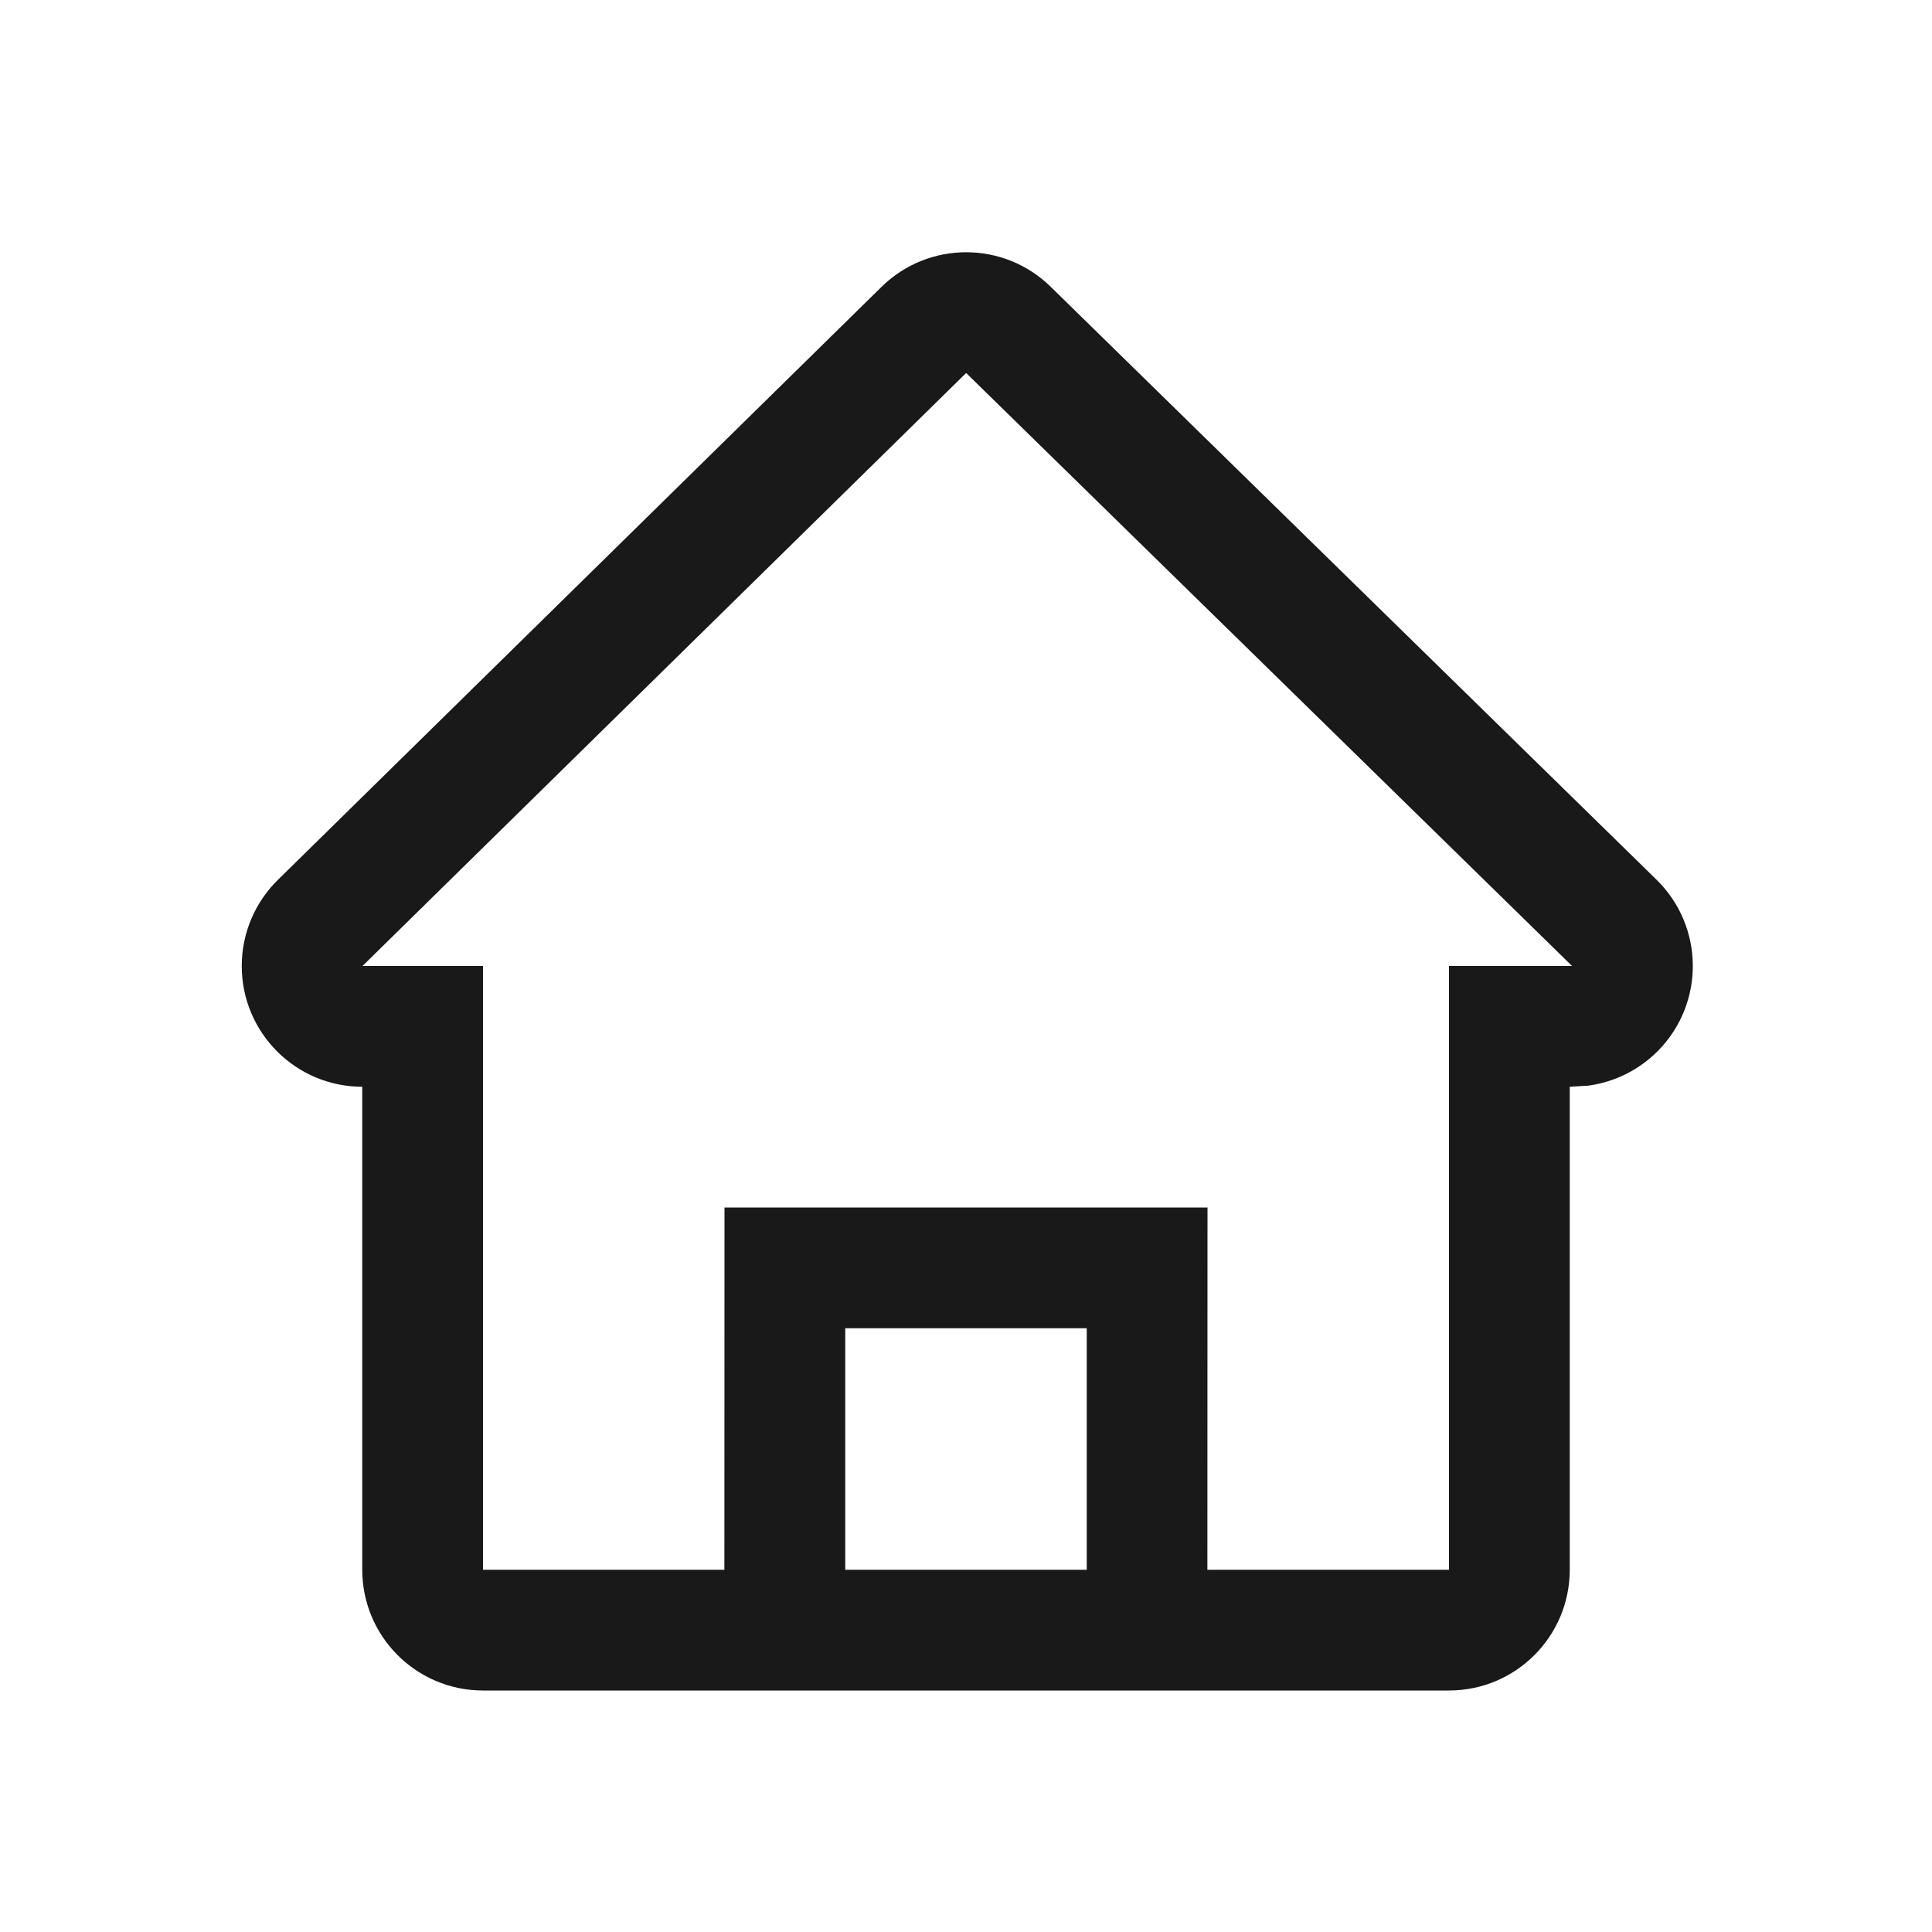
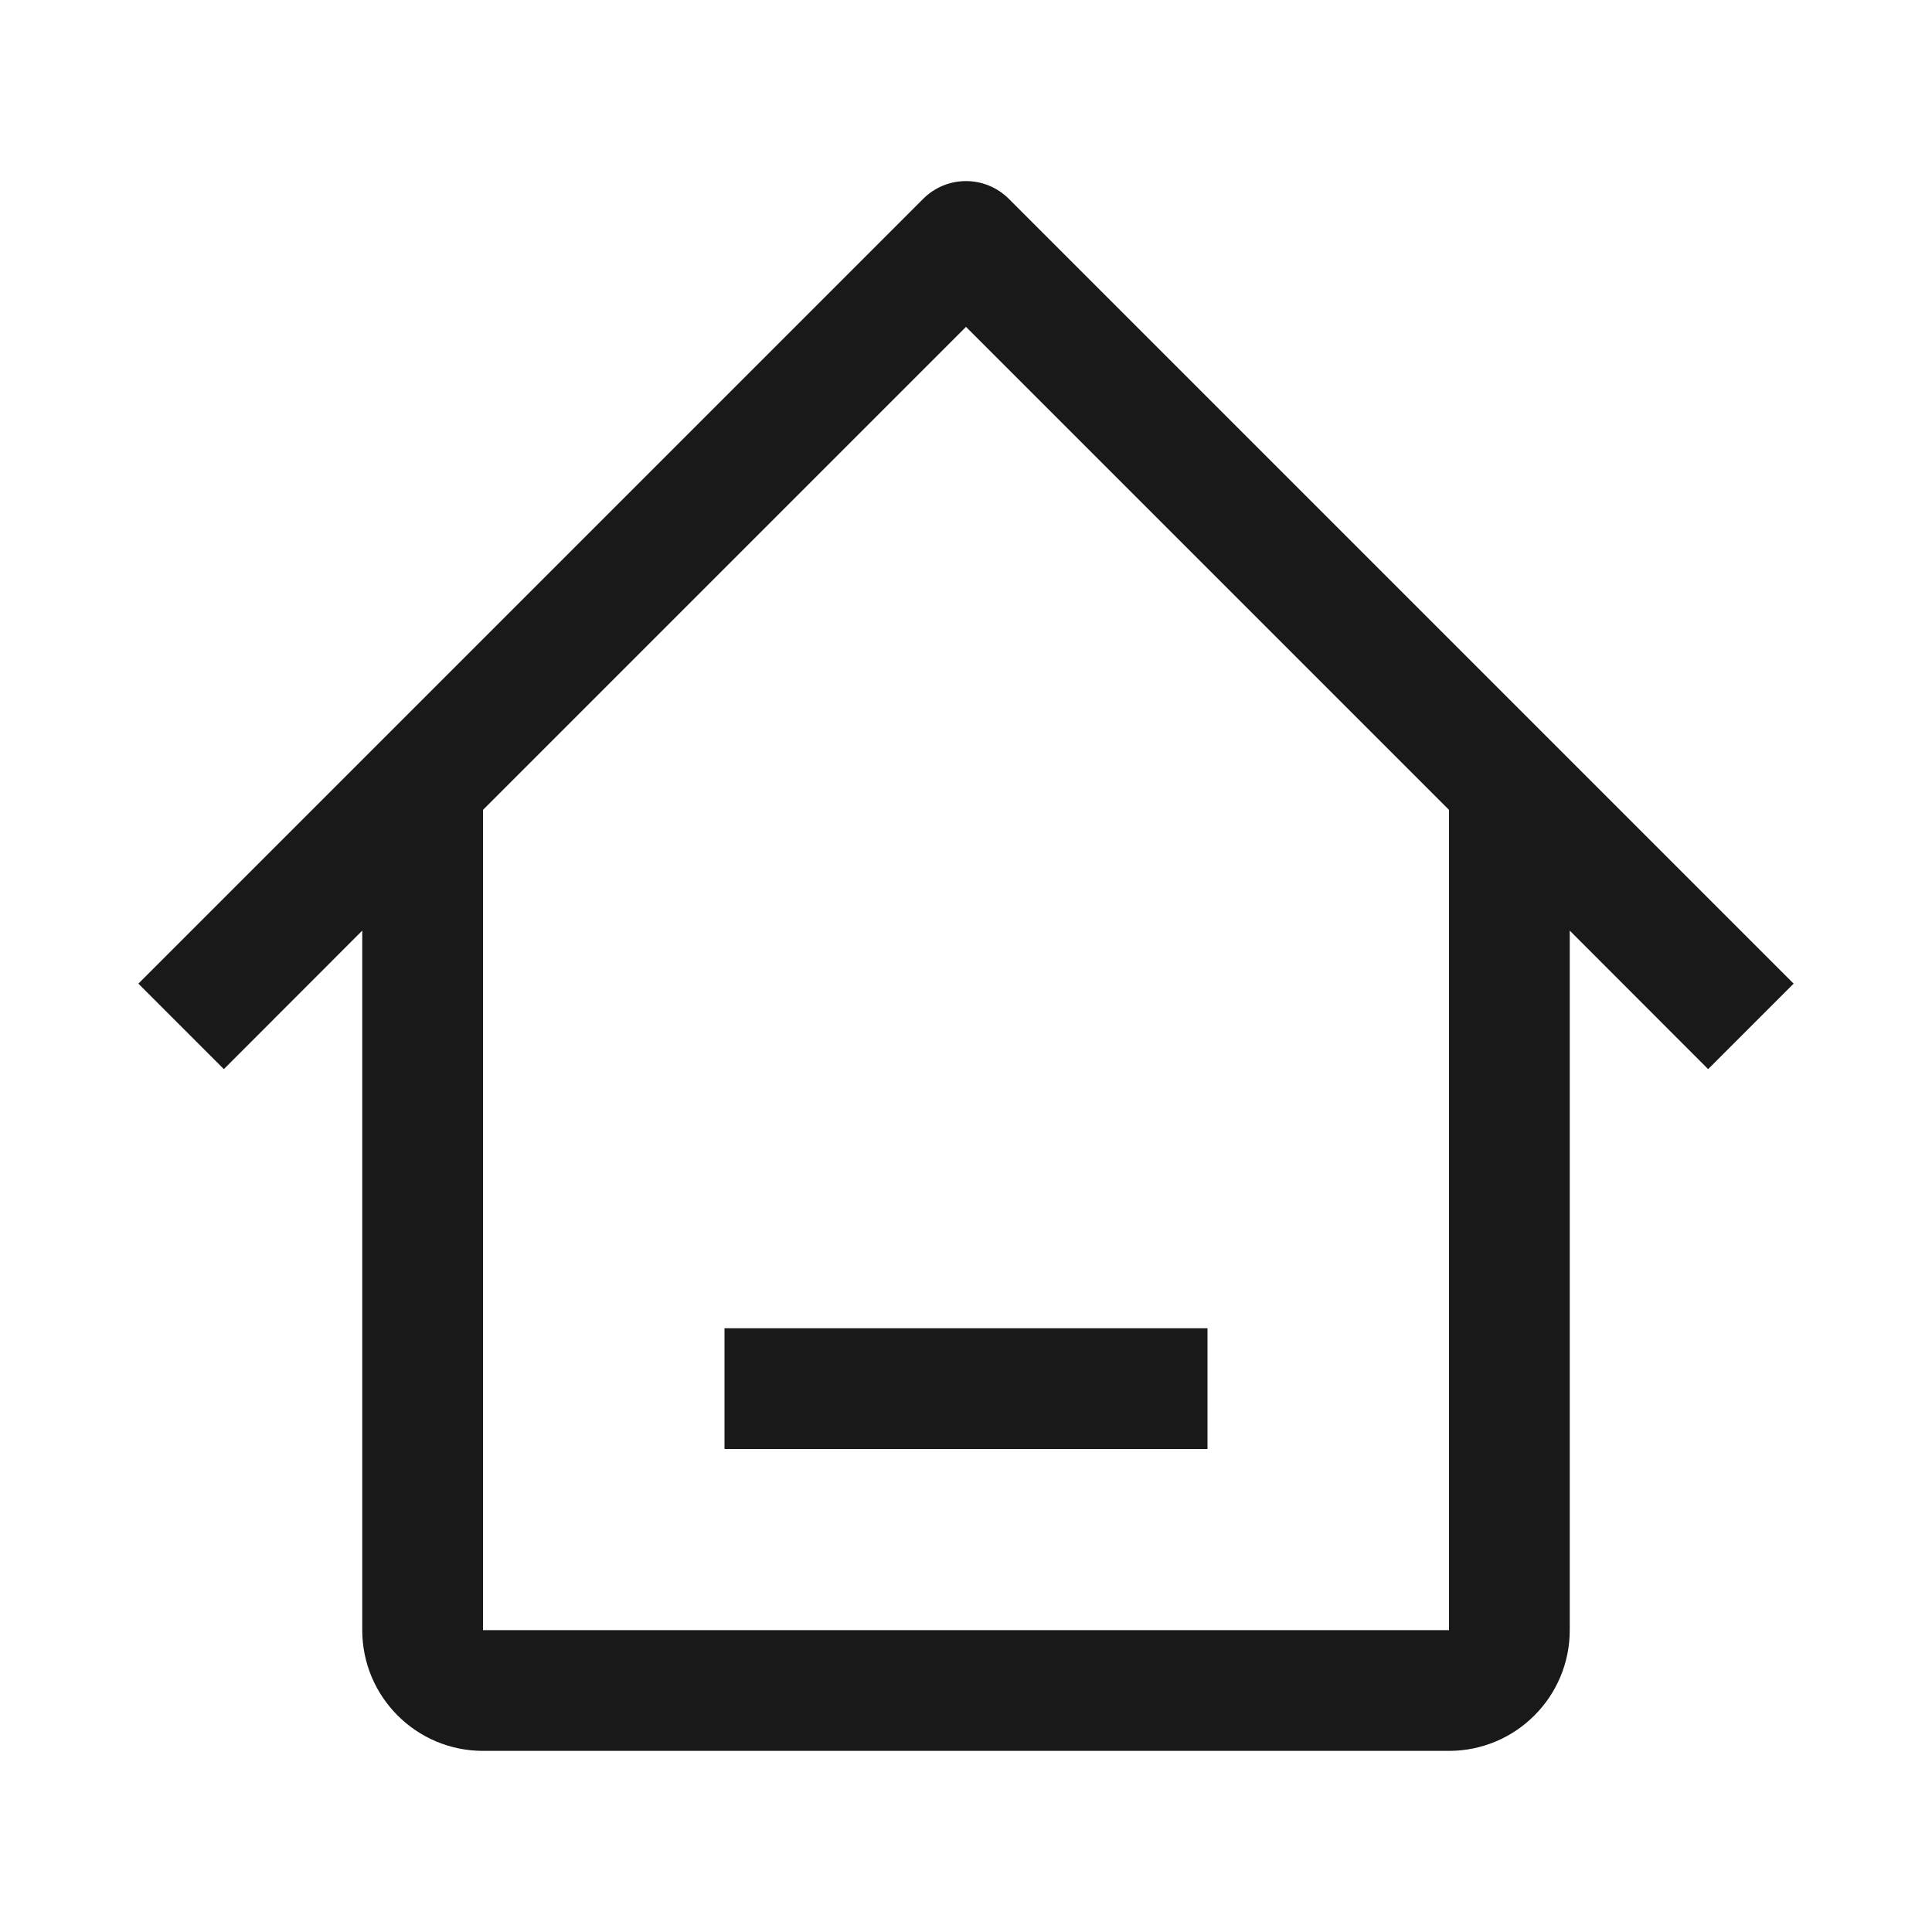
- <svg xmlns="http://www.w3.org/2000/svg" viewBox="0 0 1024 1024" version="1.1">
-   <path fill-opacity=".9" fill-rule="evenodd" d="M256 896C220.654 896 192 867.346 192 832L192 576C156.783 576 128.129 547.346 128.129 512 128.129 494.829 135.03 478.377 147.279 466.344L467.233 152.039C492.098 127.613 531.938 127.576 556.848 151.956L877.991 466.261C903.252 490.984 903.688 531.504 878.965 556.765 868.932 567.016 855.81 573.54 841.754 575.429L832 576 832 832C832 867.346 803.346 896 768 896L256 896ZM512.083 197.695L192.128 512 256 512 256 832 383.937 831.999 384 640 640 640 639.937 831.999 768 832 768 512 833.225 512 512.083 197.695ZM576 704L448 704 448 832 576 832 576 704Z" />
+ <svg xmlns="http://www.w3.org/2000/svg" width="16" height="16" viewBox="0 0 16 16" fill="none">
+   <path d="M6 11V12H10V11H6Z" fill="black" fill-opacity="0.9" />
+   <path fill-rule="evenodd" clip-rule="evenodd" d="M7.646 1.646C7.842 1.451 8.158 1.451 8.354 1.646L14.854 8.146L14.146 8.854L13 7.707V13.5C13 14.052 12.552 14.5 12 14.5H4C3.448 14.5 3 14.052 3 13.5V7.707L1.854 8.854L1.146 8.146L7.646 1.646ZM8 2.707L12 6.707V13.5H4V6.707L8 2.707Z" fill="black" fill-opacity="0.9" />
</svg>
